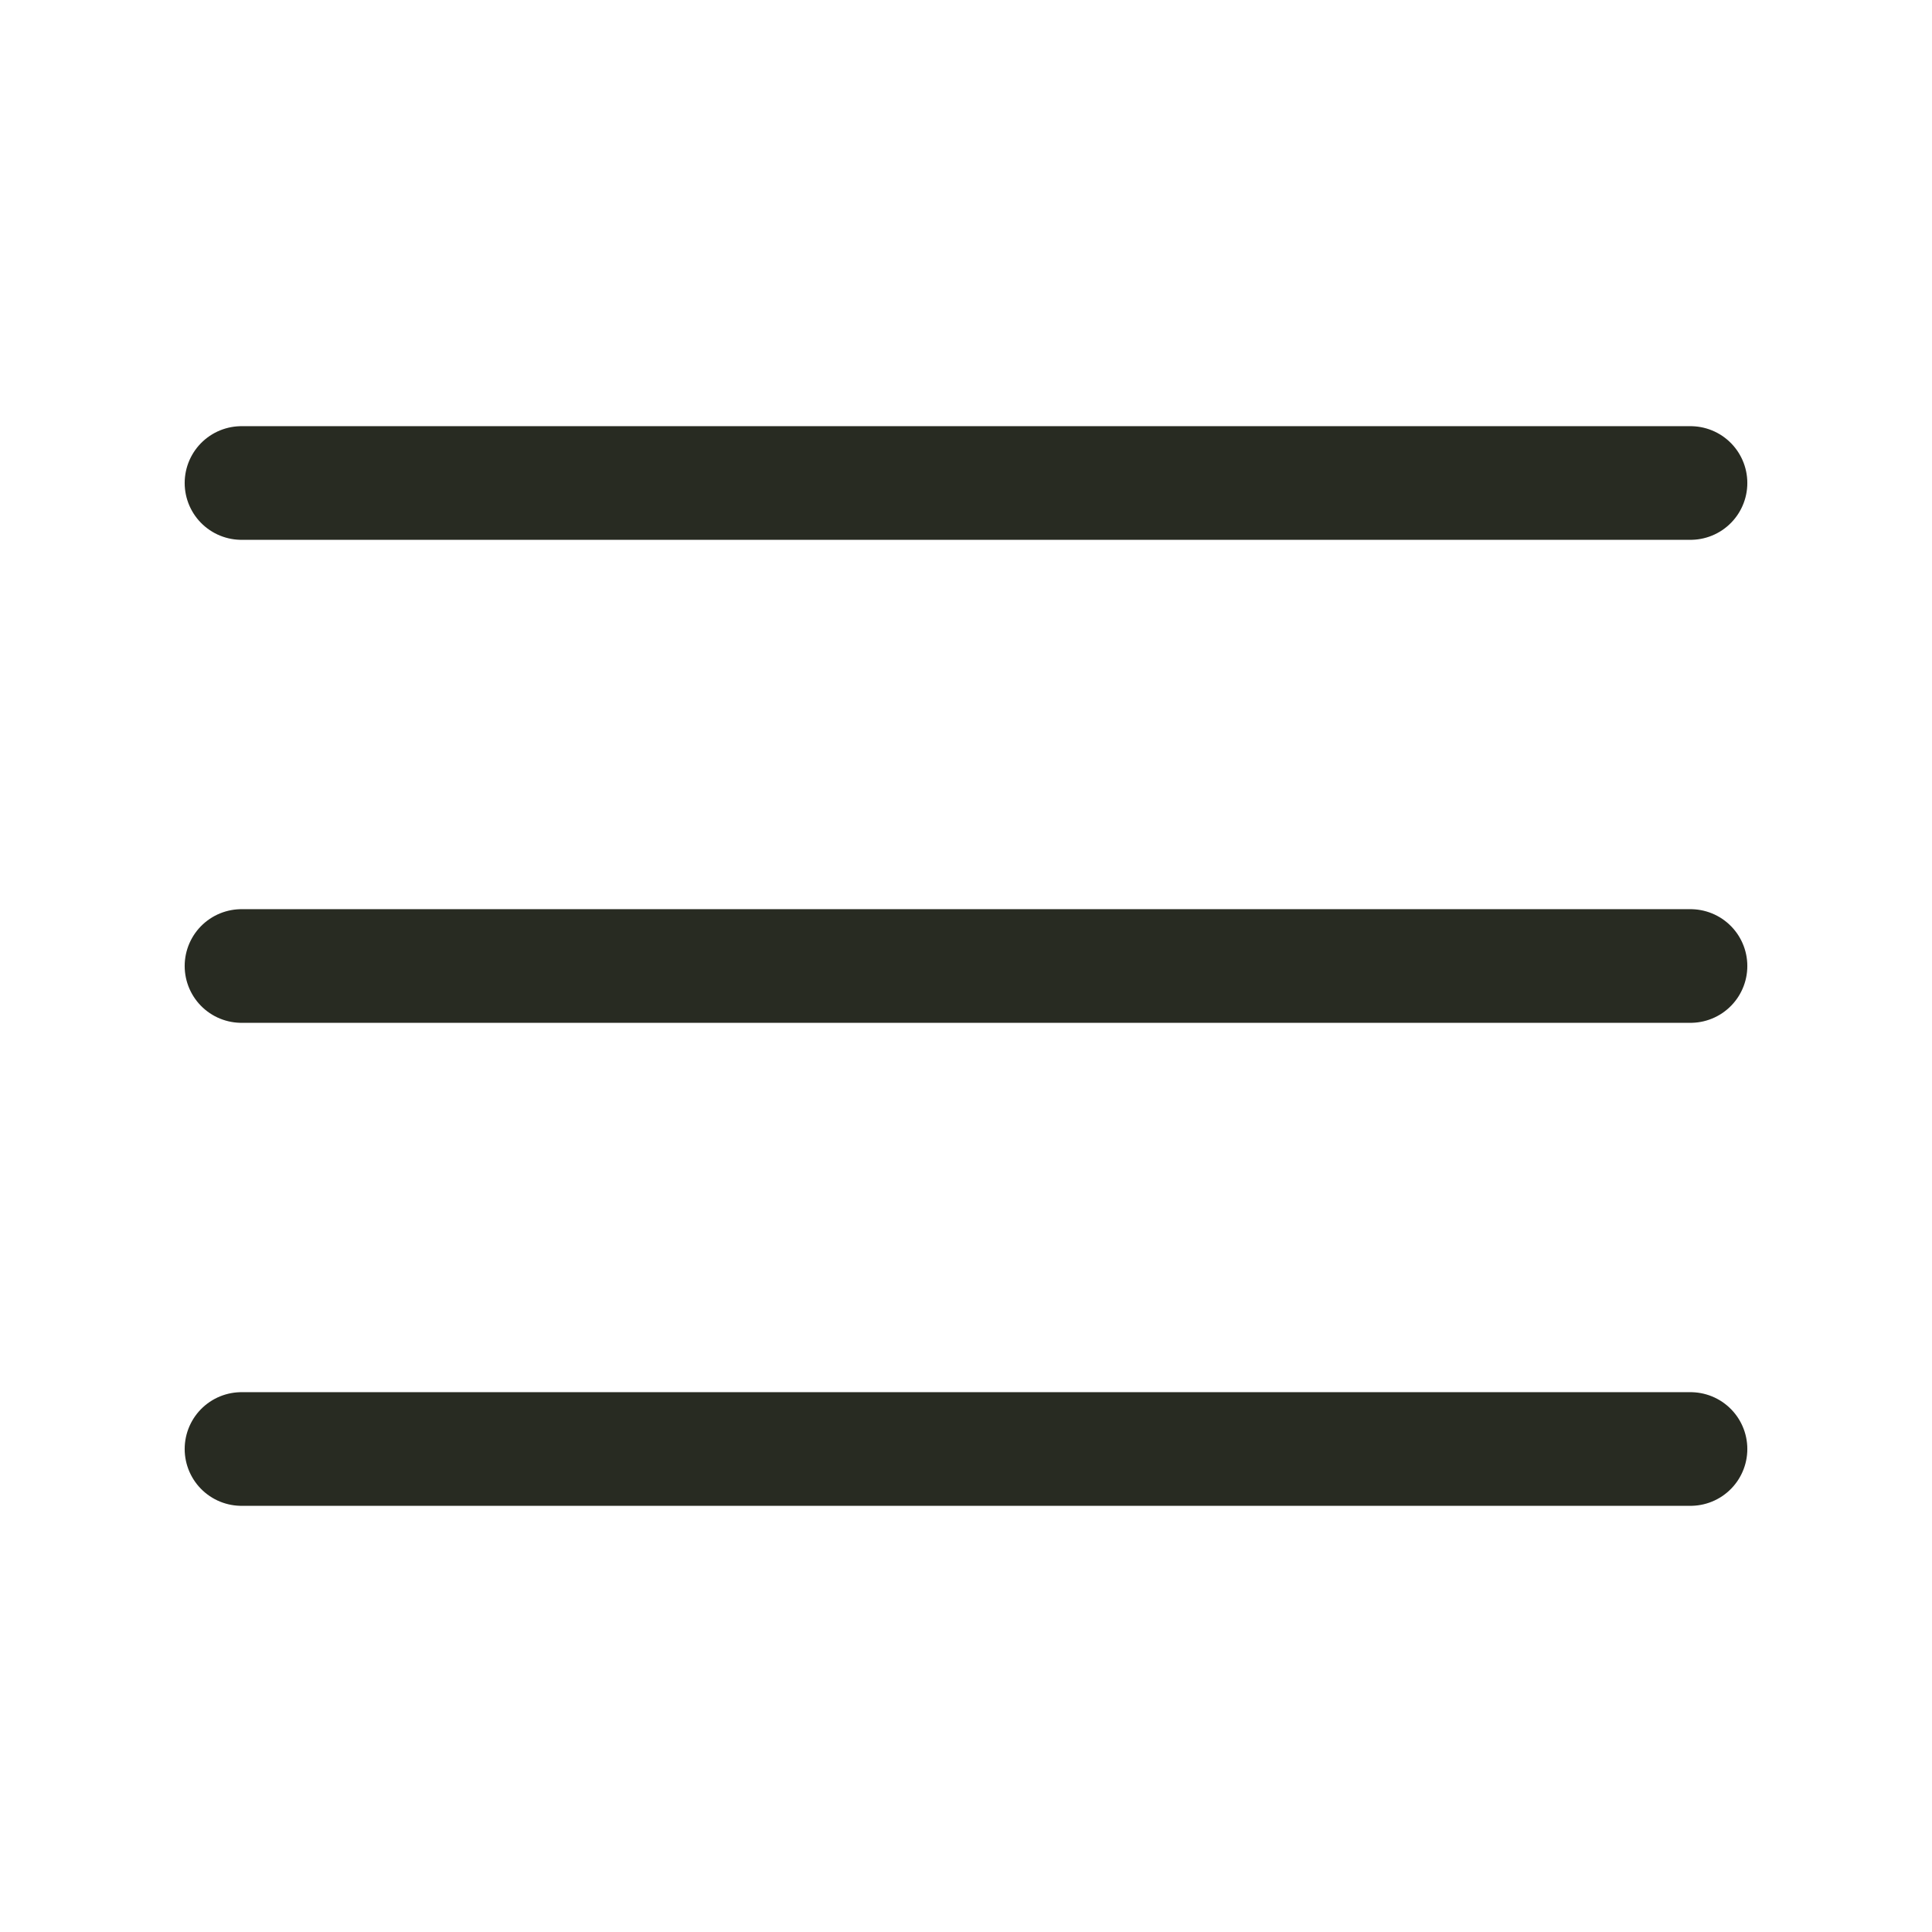
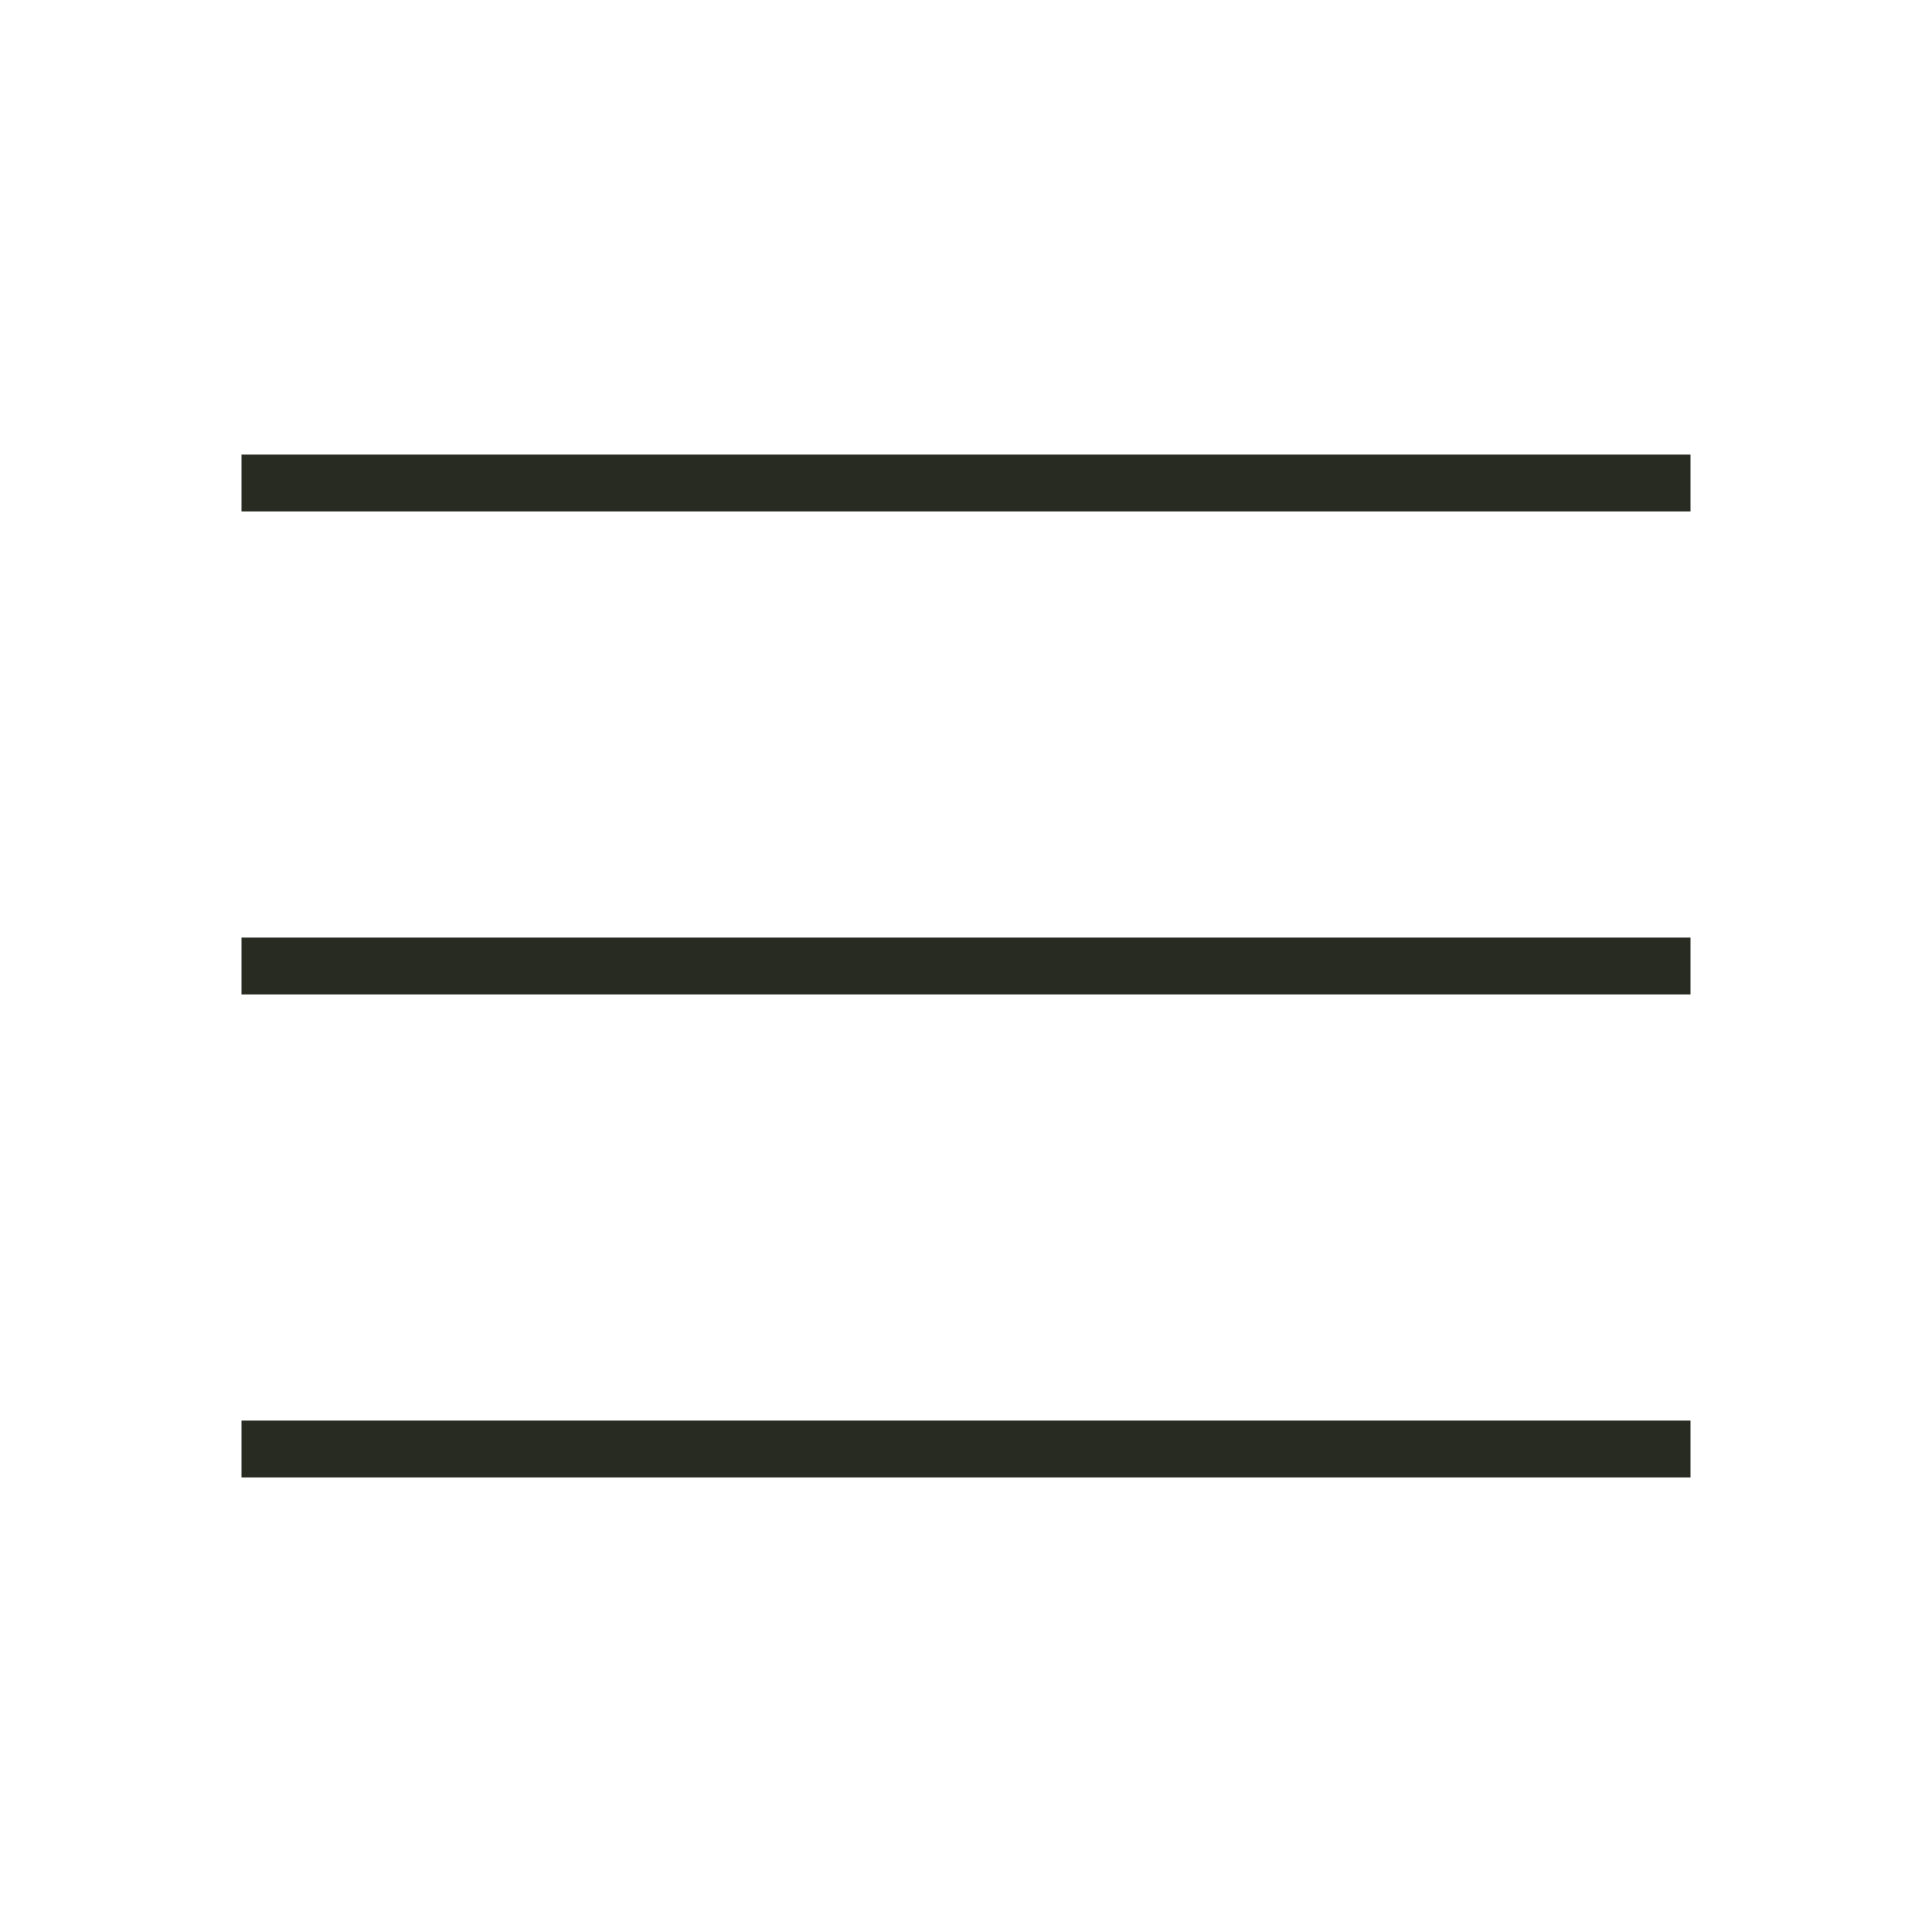
<svg xmlns="http://www.w3.org/2000/svg" width="34" height="34" viewBox="0 0 34 34" fill="none">
-   <path d="M4.25 17H29.75" stroke="#282B22" stroke-width="2" stroke-linecap="round" stroke-linejoin="round" />
-   <path d="M4.25 8.5H29.75" stroke="#282B22" stroke-width="2" stroke-linecap="round" stroke-linejoin="round" />
-   <path d="M4.25 25.5H29.75" stroke="#282B22" stroke-width="2" stroke-linecap="round" stroke-linejoin="round" />
+   <path d="M4.25 17H29.75" stroke="#282B22" strokeWidth="2" strokeLinecap="round" strokeLinejoin="round" />
+   <path d="M4.25 8.5H29.75" stroke="#282B22" strokeWidth="2" strokeLinecap="round" strokeLinejoin="round" />
+   <path d="M4.25 25.5H29.75" stroke="#282B22" strokeWidth="2" strokeLinecap="round" strokeLinejoin="round" />
</svg>
